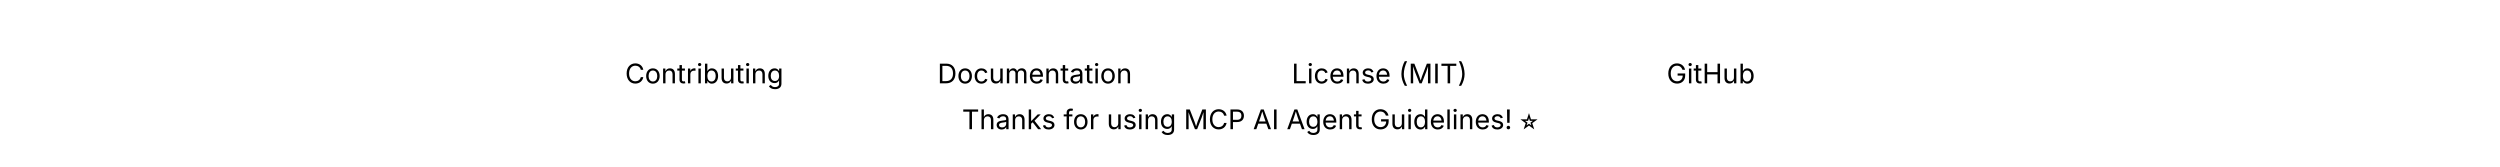
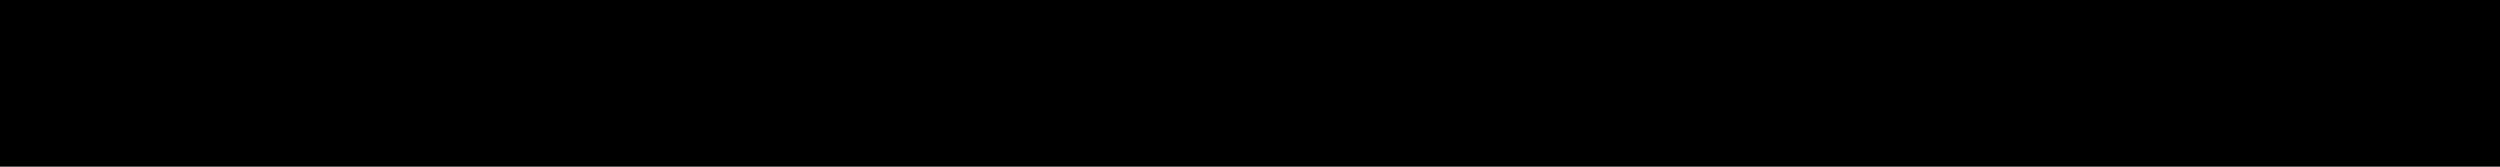
- <svg xmlns="http://www.w3.org/2000/svg" width="1200" height="80" viewBox="0 0 1200 80">
+ <svg xmlns="http://www.w3.org/2000/svg" width="1200" height="80" viewBox="0 0 1200 80" role="img" aria-label="Footer">
+   <defs>
+     <linearGradient id="bgGrad15F" x1="0%" y1="0%" x2="100%" y2="100%">
+       <stop offset="0%" class="bg-start" />
+       <stop offset="100%" class="bg-end" />
+     </linearGradient>
+   </defs>
  <style>
    @media (prefers-color-scheme: dark) {
-       .text-link { fill: #999999; }
-       .divider { stroke: #666666; }
-       .accent { fill: #6cc644; }
+       .bg-start { stop-color: #0d1117; }
+       .bg-end { stop-color: #161b22; }
+       .text-link { fill: #8b949e; }
+       .divider { stroke: #30363d; }
+       .accent-green { fill: #5FED83; stroke: #5FED83; }
+       .accent-blue { fill: #3094FF; stroke: #3094FF; }
+       .accent-purple { fill: #C06EFF; stroke: #C06EFF; }
+       .gitline { stroke: #30363d; }
    }
    @media (prefers-color-scheme: light) {
-       .text-link { fill: #666666; }
-       .divider { stroke: #999999; }
-       .accent { fill: #2dba4e; }
+       .bg-start { stop-color: #f6f8fa; }
+       .bg-end { stop-color: #ffffff; }
+       .text-link { fill: #57606a; }
+       .divider { stroke: #d0d7de; }
+       .accent-green { fill: #08872B; stroke: #08872B; }
+       .accent-blue { fill: #0969DA; stroke: #0969DA; }
+       .accent-purple { fill: #501DAF; stroke: #501DAF; }
+       .gitline { stroke: #d0d7de; }
    }

    .link { font-family: -apple-system, BlinkMacSystemFont, 'Segoe UI', sans-serif; font-size: 13px; }

-     .progress { animation: progress 6s ease-in-out infinite; }
-     @keyframes progress { 0% { width: 0; } 50% { width: 200; } 100% { width: 0; } }
+     /* Full-width timeline flow */
+     .timeline-flow { stroke-dasharray: 10 5; animation: timeline-anim 14s linear infinite; }
+     @keyframes timeline-anim { to { stroke-dashoffset: -150; } }
+ 
+     /* Timeline dots appearing sequentially */
+     .dot-1 { animation: dot-appear 12s ease-in-out infinite; }
+     .dot-2 { animation: dot-appear 12s ease-in-out 2s infinite; }
+     .dot-3 { animation: dot-appear 12s ease-in-out 4s infinite; }
+     .dot-4 { animation: dot-appear 12s ease-in-out 6s infinite; }
+     .dot-5 { animation: dot-appear 12s ease-in-out 8s infinite; }
+     .dot-6 { animation: dot-appear 12s ease-in-out 10s infinite; }
+     @keyframes dot-appear {
+       0%, 25%, 100% { opacity: 0; r: 0; }
+       15% { opacity: 1; r: 5; }
+       20% { r: 3; }
+     }
+ 
+     /* Activity indicator pulse */
+     .footer-pulse { animation: footer-pulse-anim 5s ease-in-out infinite; }
+     @keyframes footer-pulse-anim {
+       0%, 100% { opacity: 0.5; transform: scale(1); }
+       50% { opacity: 1; transform: scale(1.2); }
+     }
+ 
+     /* Progress bar expanding */
+     .footer-progress { animation: footer-expand 10s ease-in-out infinite; }
+     @keyframes footer-expand {
+       0% { width: 0; opacity: 0.4; }
+       50% { width: 500; opacity: 0.8; }
+       100% { width: 1000; opacity: 0.5; }
+     }

    @media (prefers-reduced-motion: reduce) { * { animation: none !important; } }
  </style>
-   <line x1="0" y1="1" x2="1200" y2="1" class="divider" stroke-width="1" />
-   <rect x="500" y="70" class="accent progress" height="2" rx="1" opacity="0.4" />
-   <text x="300" y="40" class="link text-link">Contributing</text>
-   <text x="450" y="40" class="link text-link">Documentation</text>
-   <text x="620" y="40" class="link text-link">License (MIT)</text>
-   <text x="800" y="40" class="link text-link">GitHub</text>
-   <text x="600" y="62" text-anchor="middle" class="link text-link" font-size="11px">Thanks for using MCP AI Agent Guidelines! ⭐</text>
+   <rect width="1200" height="80" fill="url(#bgGrad15F)" />
+   <line x1="0" y1="1" x2="1200" y2="1" class="divider" stroke-width="2" />
+   <line x1="40" y1="60" x2="1160" y2="60" class="gitline timeline-flow" stroke-width="2" opacity="0.6" />
+   <circle class="accent-blue dot-1" cx="200" cy="60" r="3" />
+   <circle class="accent-green dot-2" cx="400" cy="60" r="3" />
+   <circle class="accent-purple dot-3" cx="600" cy="60" r="3" />
+   <circle class="accent-blue dot-4" cx="800" cy="60" r="3" />
+   <circle class="accent-green dot-5" cx="1000" cy="60" r="3" />
+   <circle class="accent-purple dot-6" cx="1100" cy="60" r="3" />
+   <g transform="translate(50, 30)" class="footer-pulse">
+     <circle r="8" class="accent-green" opacity="0.3" />
+     <path d="M -3 0 L -1 2 L 3 -3" class="accent-green" stroke-width="1.5" fill="none" stroke-linecap="round" stroke-linejoin="round" />
+   </g>
+   <rect x="40" y="75" class="accent-green footer-progress" height="3" rx="1.5" opacity="0.6" />
+   <text x="300" y="30" class="link text-link">Contributing</text>
+   <text x="450" y="30" class="link text-link">Documentation</text>
+   <text x="620" y="30" class="link text-link">License (MIT)</text>
+   <text x="800" y="30" class="link text-link">GitHub</text>
+   <text x="950" y="30" class="link text-link">Issues</text>
+   <text x="1100" y="30" text-anchor="end" class="link text-link" font-size="11px">© 2024-2025</text>
</svg>
